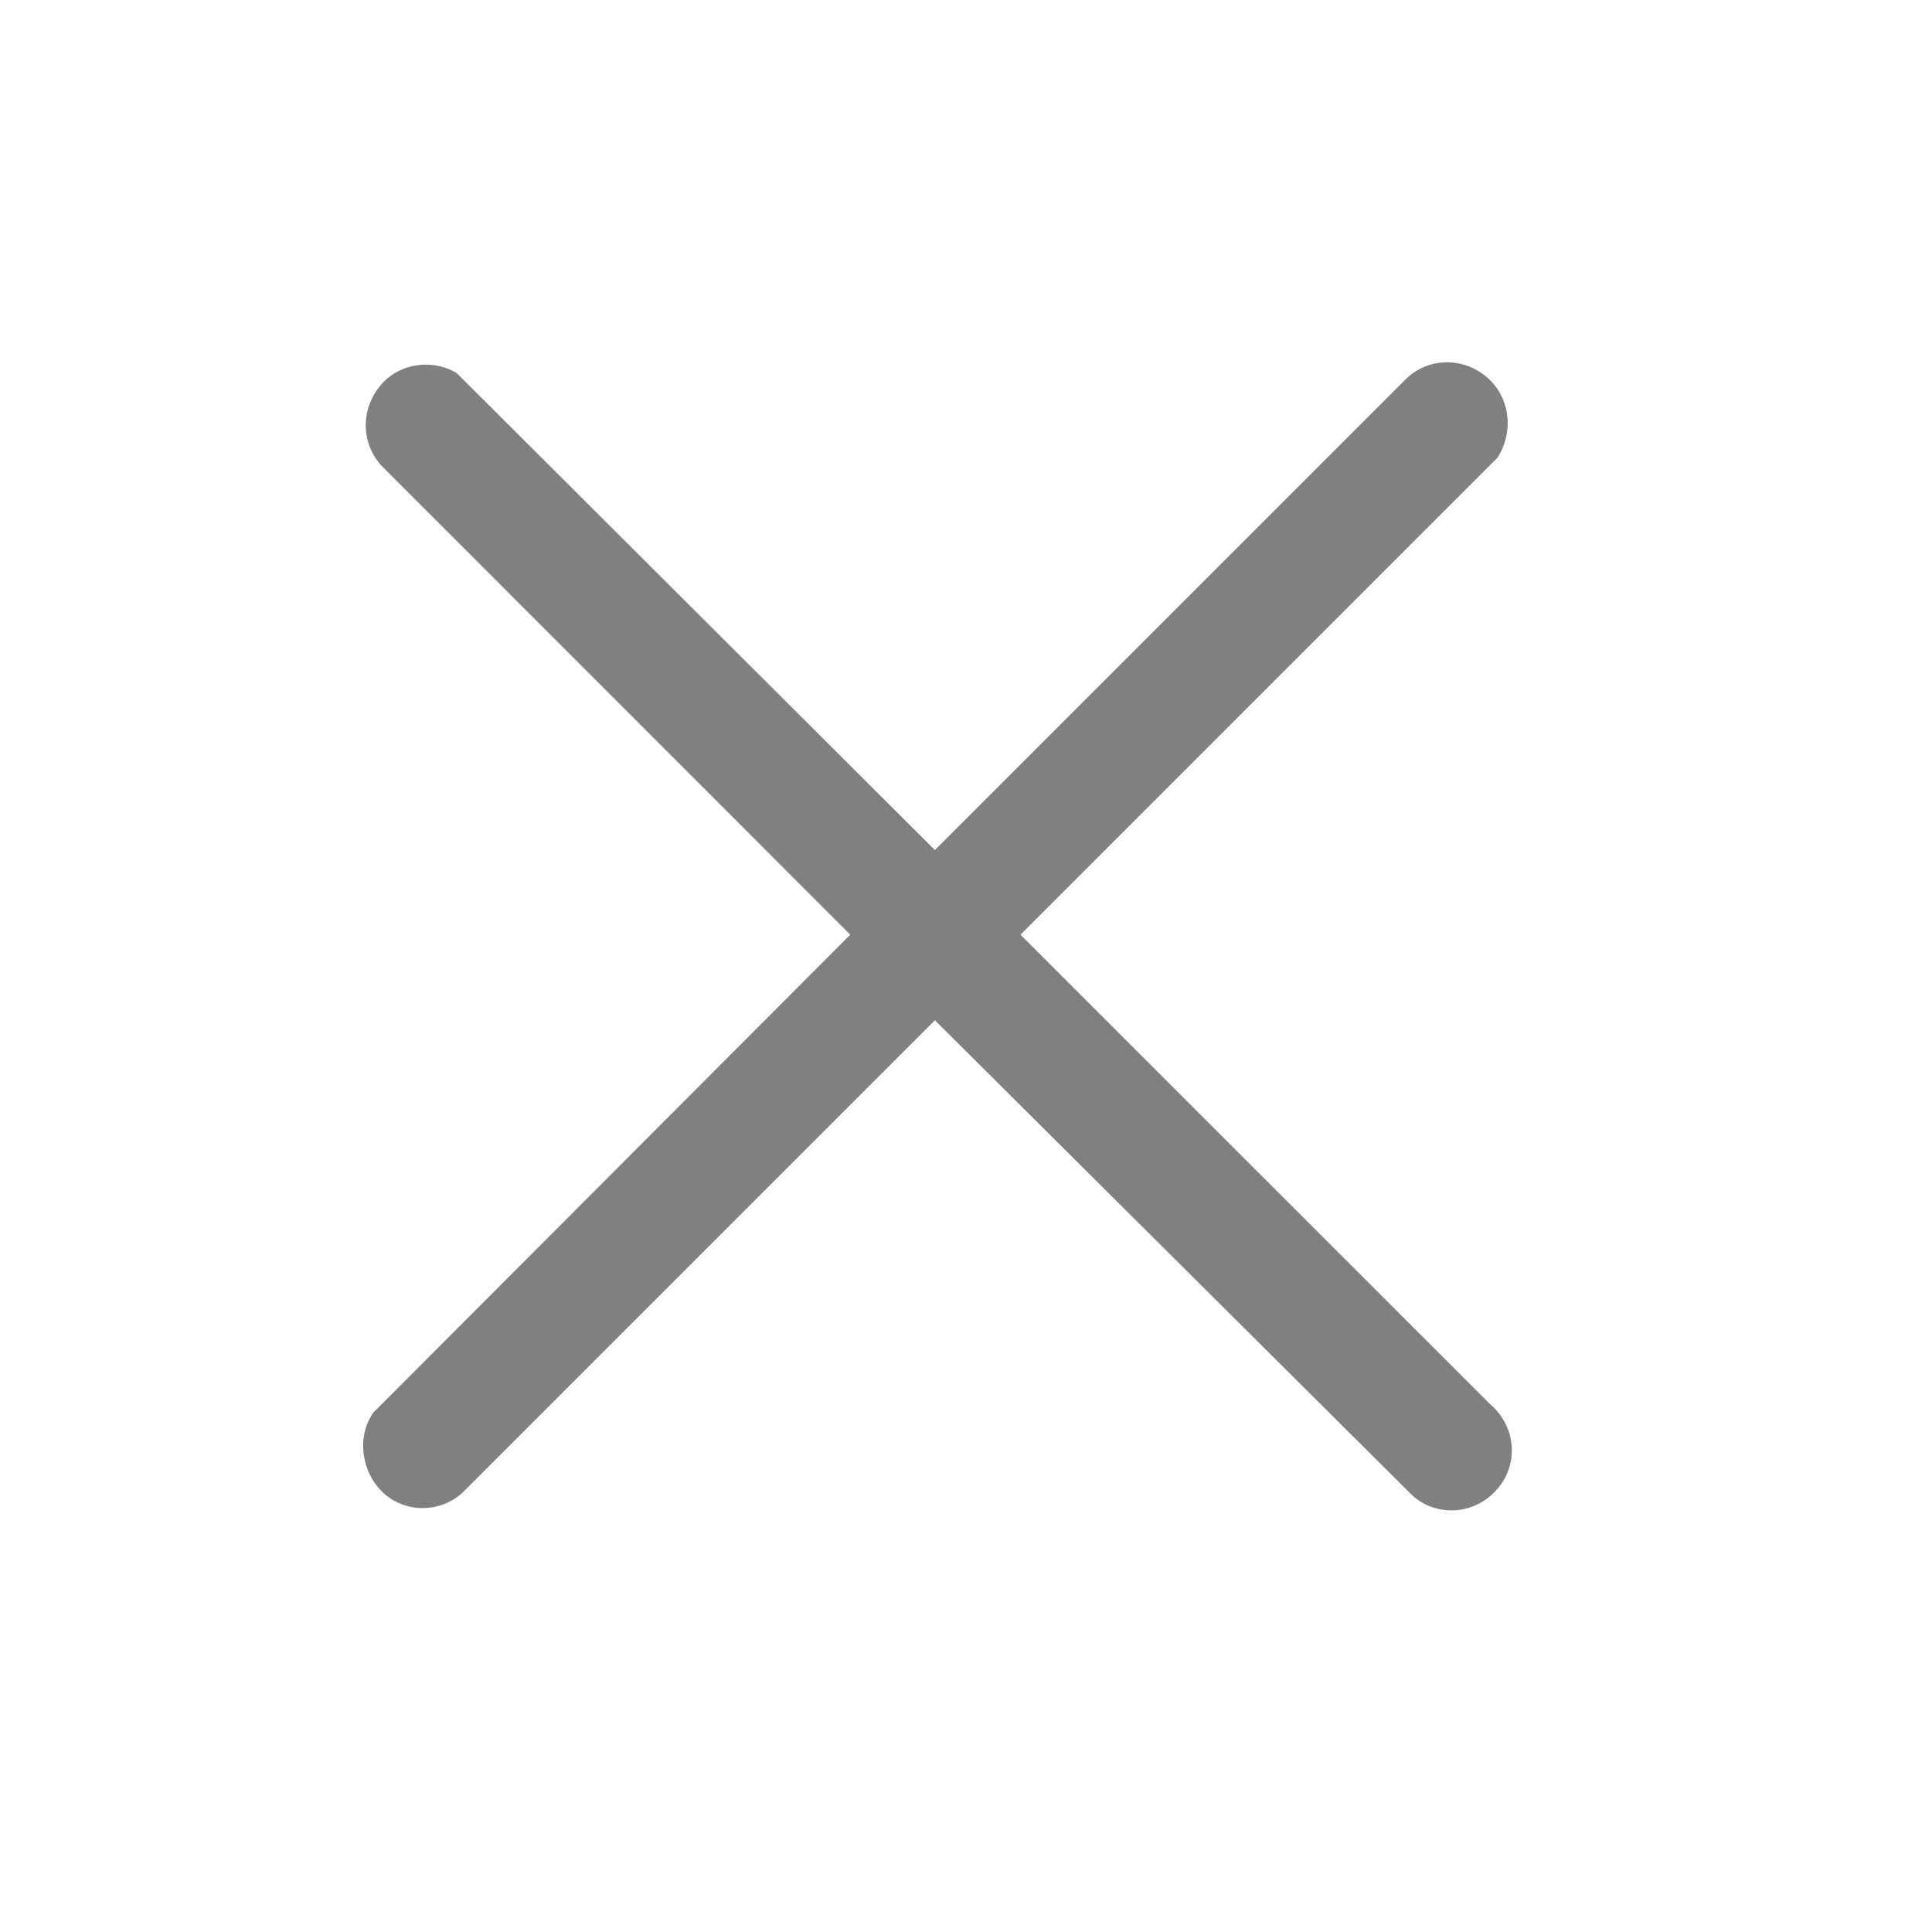
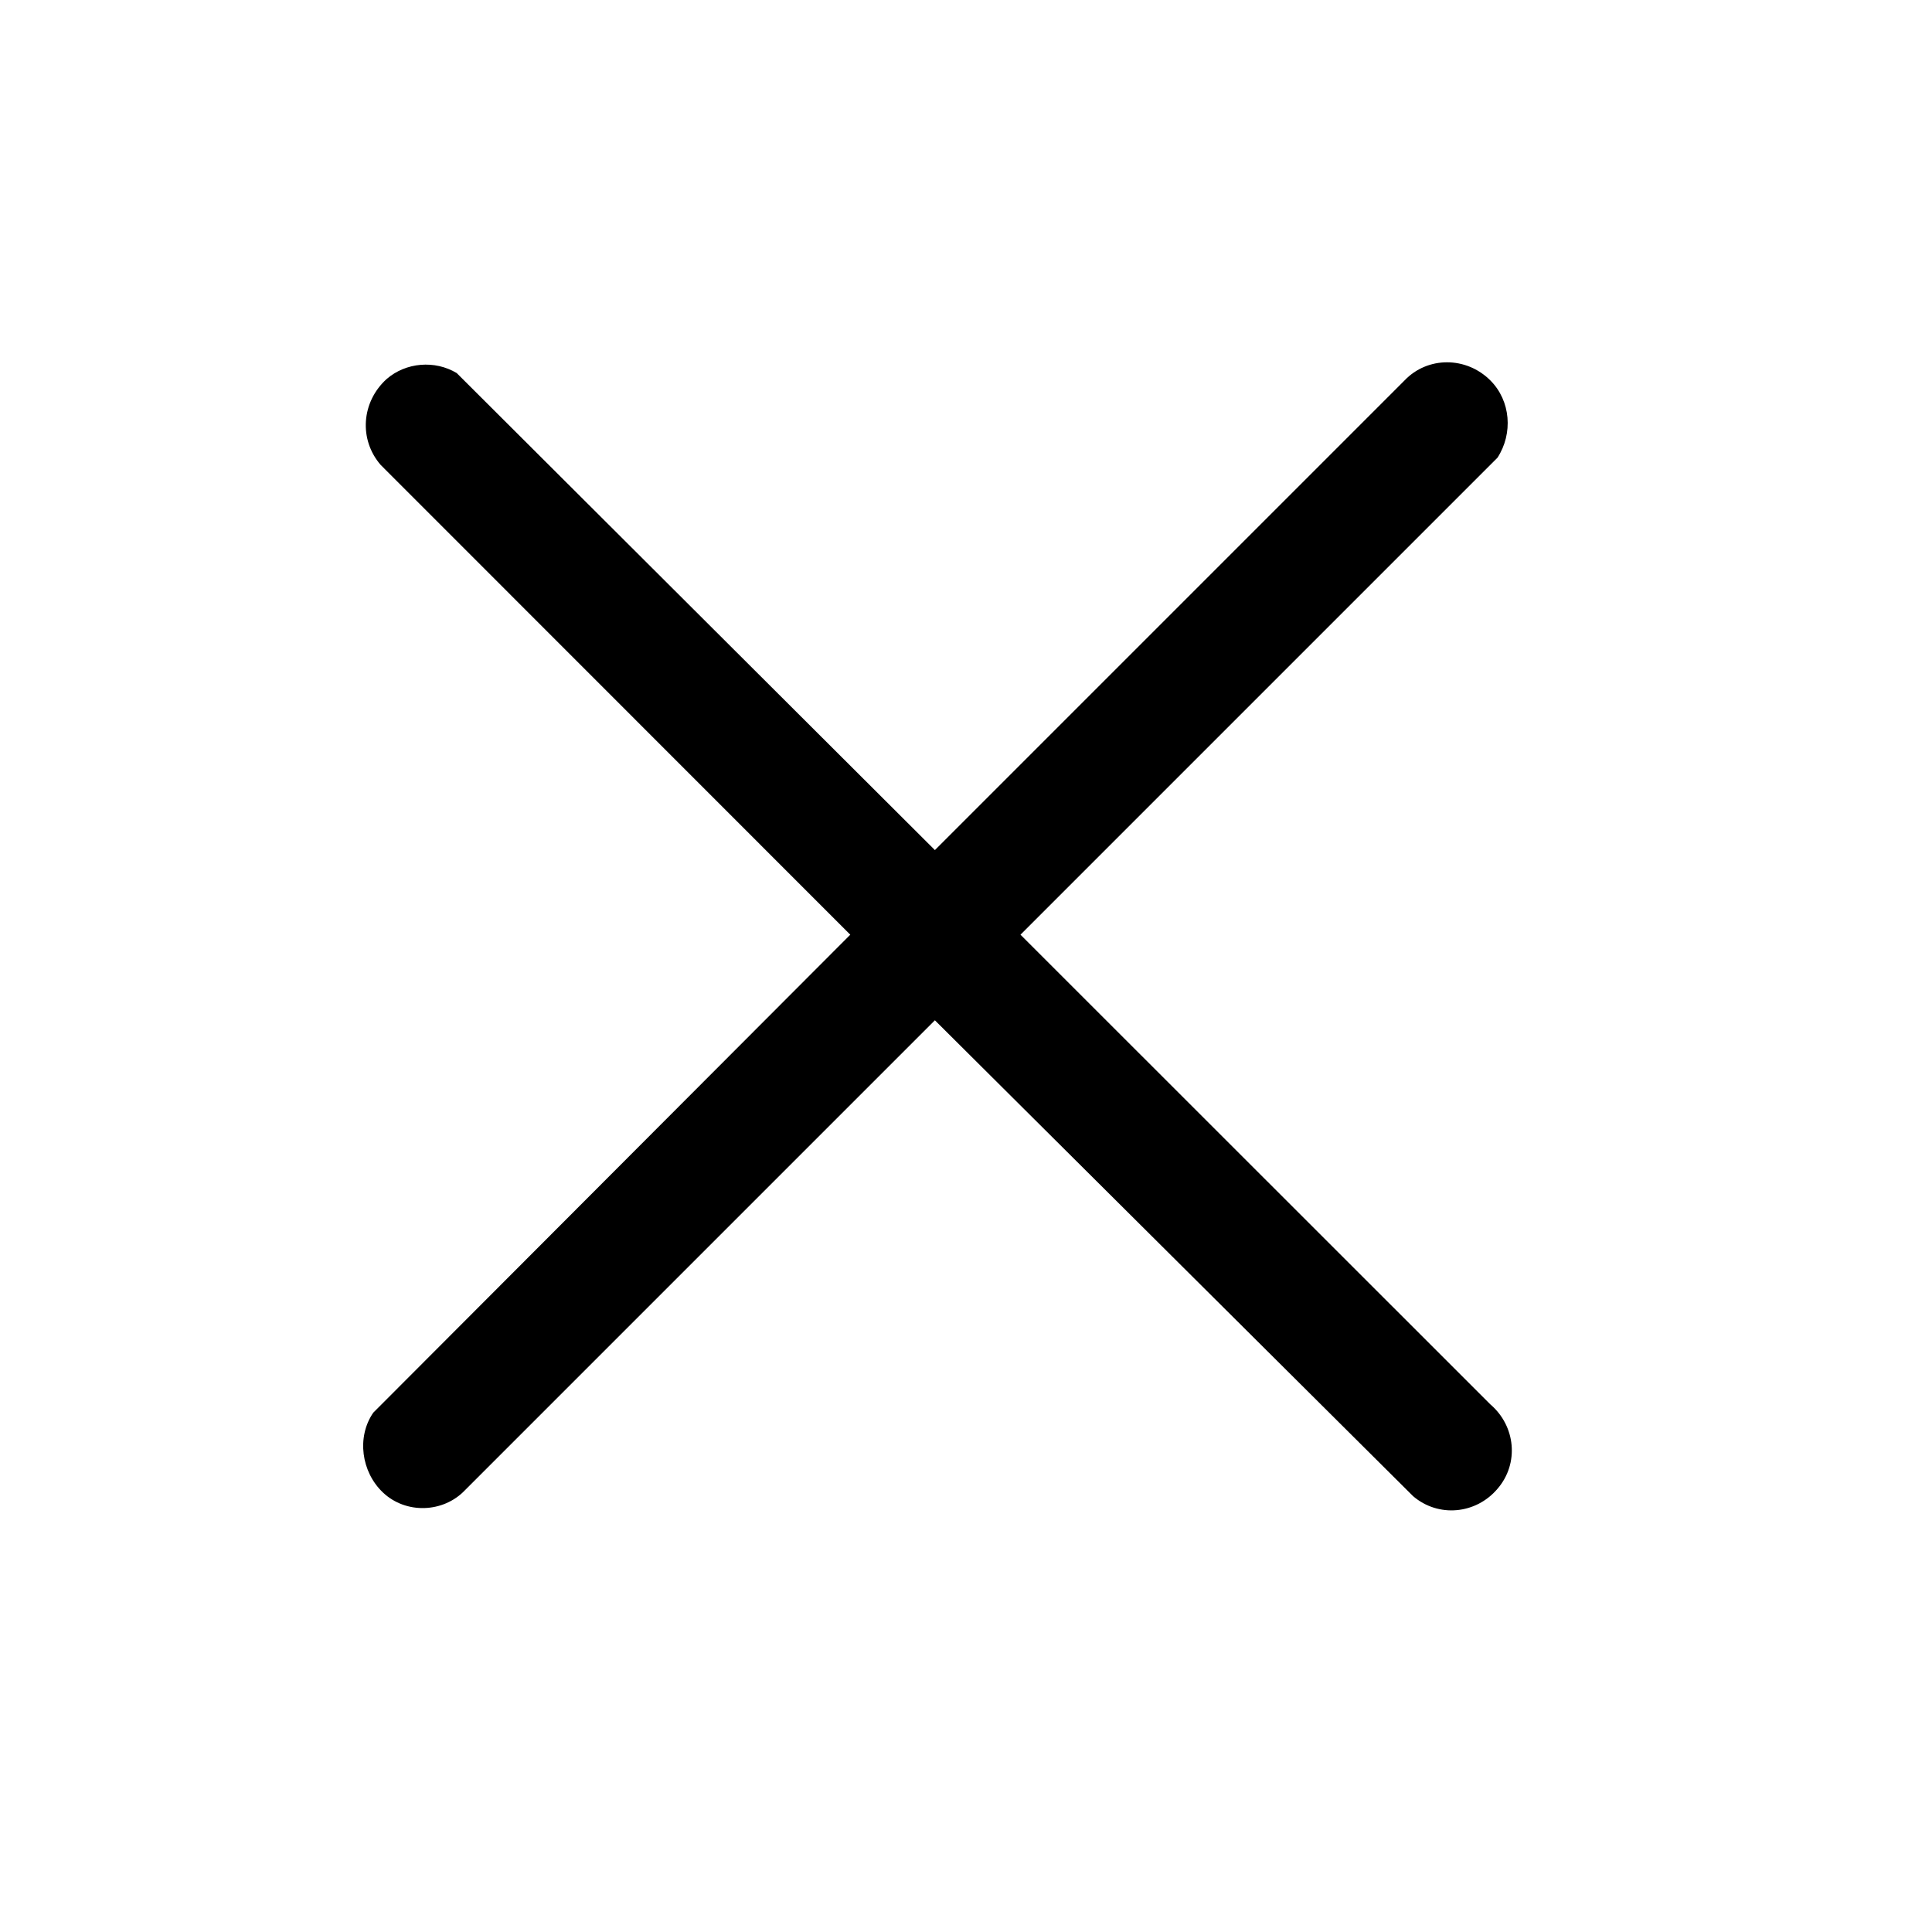
<svg xmlns="http://www.w3.org/2000/svg" viewBox="0 0 10 10" width="10" height="10" fill="none">
  <rect id="框类/关闭" width="10" height="10" x="0" y="0" />
-   <path id="path" d="M7.714 1.969C7.82 2.075 7.832 2.244 7.751 2.369L5.282 4.838L7.714 7.269C7.845 7.381 7.864 7.575 7.751 7.706C7.639 7.838 7.445 7.856 7.314 7.744L4.839 5.281L2.407 7.713C2.295 7.831 2.101 7.838 1.982 7.725C1.87 7.619 1.845 7.438 1.932 7.312L4.401 4.838L1.97 2.406C1.857 2.275 1.87 2.081 2.001 1.962C2.101 1.875 2.251 1.863 2.364 1.931L4.839 4.4L7.27 1.969C7.389 1.844 7.589 1.844 7.714 1.969Z" fill="rgb(128,128,128)" fill-rule="nonzero" />
+   <path id="path" d="M7.714 1.969C7.82 2.075 7.832 2.244 7.751 2.369L5.282 4.838L7.714 7.269C7.845 7.381 7.864 7.575 7.751 7.706C7.639 7.838 7.445 7.856 7.314 7.744L4.839 5.281L2.407 7.713C2.295 7.831 2.101 7.838 1.982 7.725C1.87 7.619 1.845 7.438 1.932 7.312L4.401 4.838L1.97 2.406C1.857 2.275 1.87 2.081 2.001 1.962C2.101 1.875 2.251 1.863 2.364 1.931L4.839 4.4L7.27 1.969C7.389 1.844 7.589 1.844 7.714 1.969Z" fill="currentColor" fill-rule="nonzero" />
</svg>
